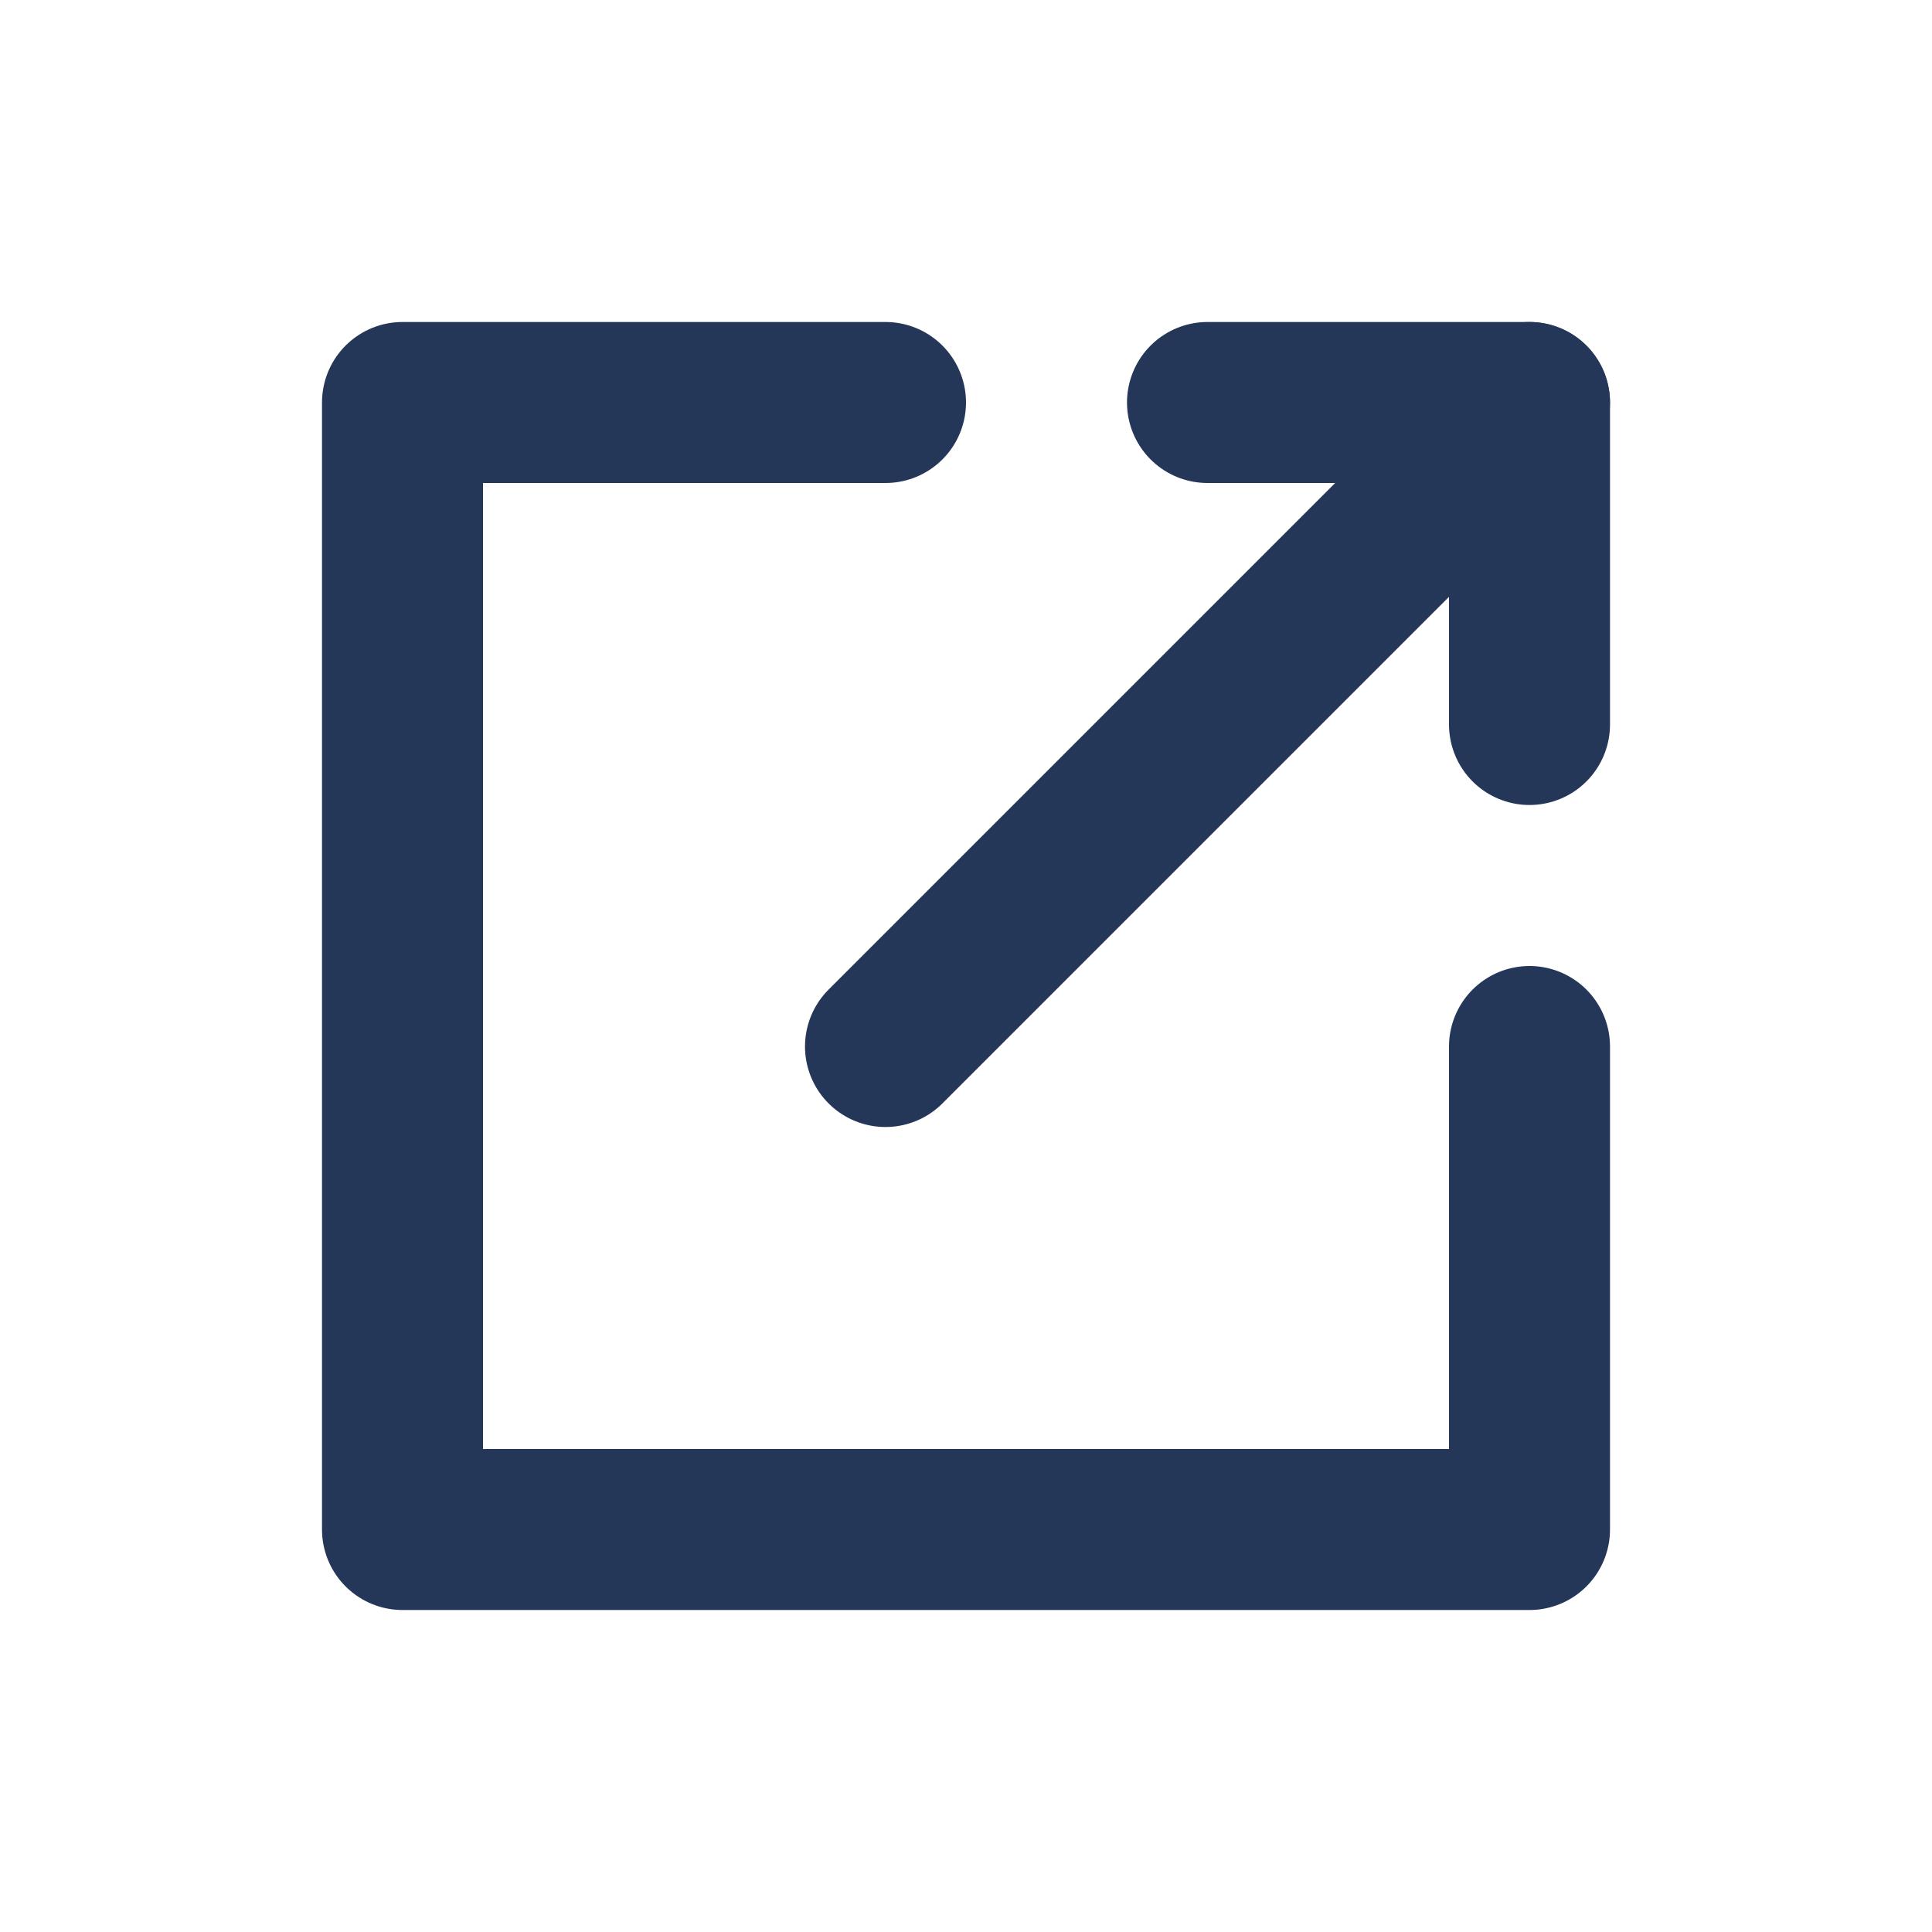
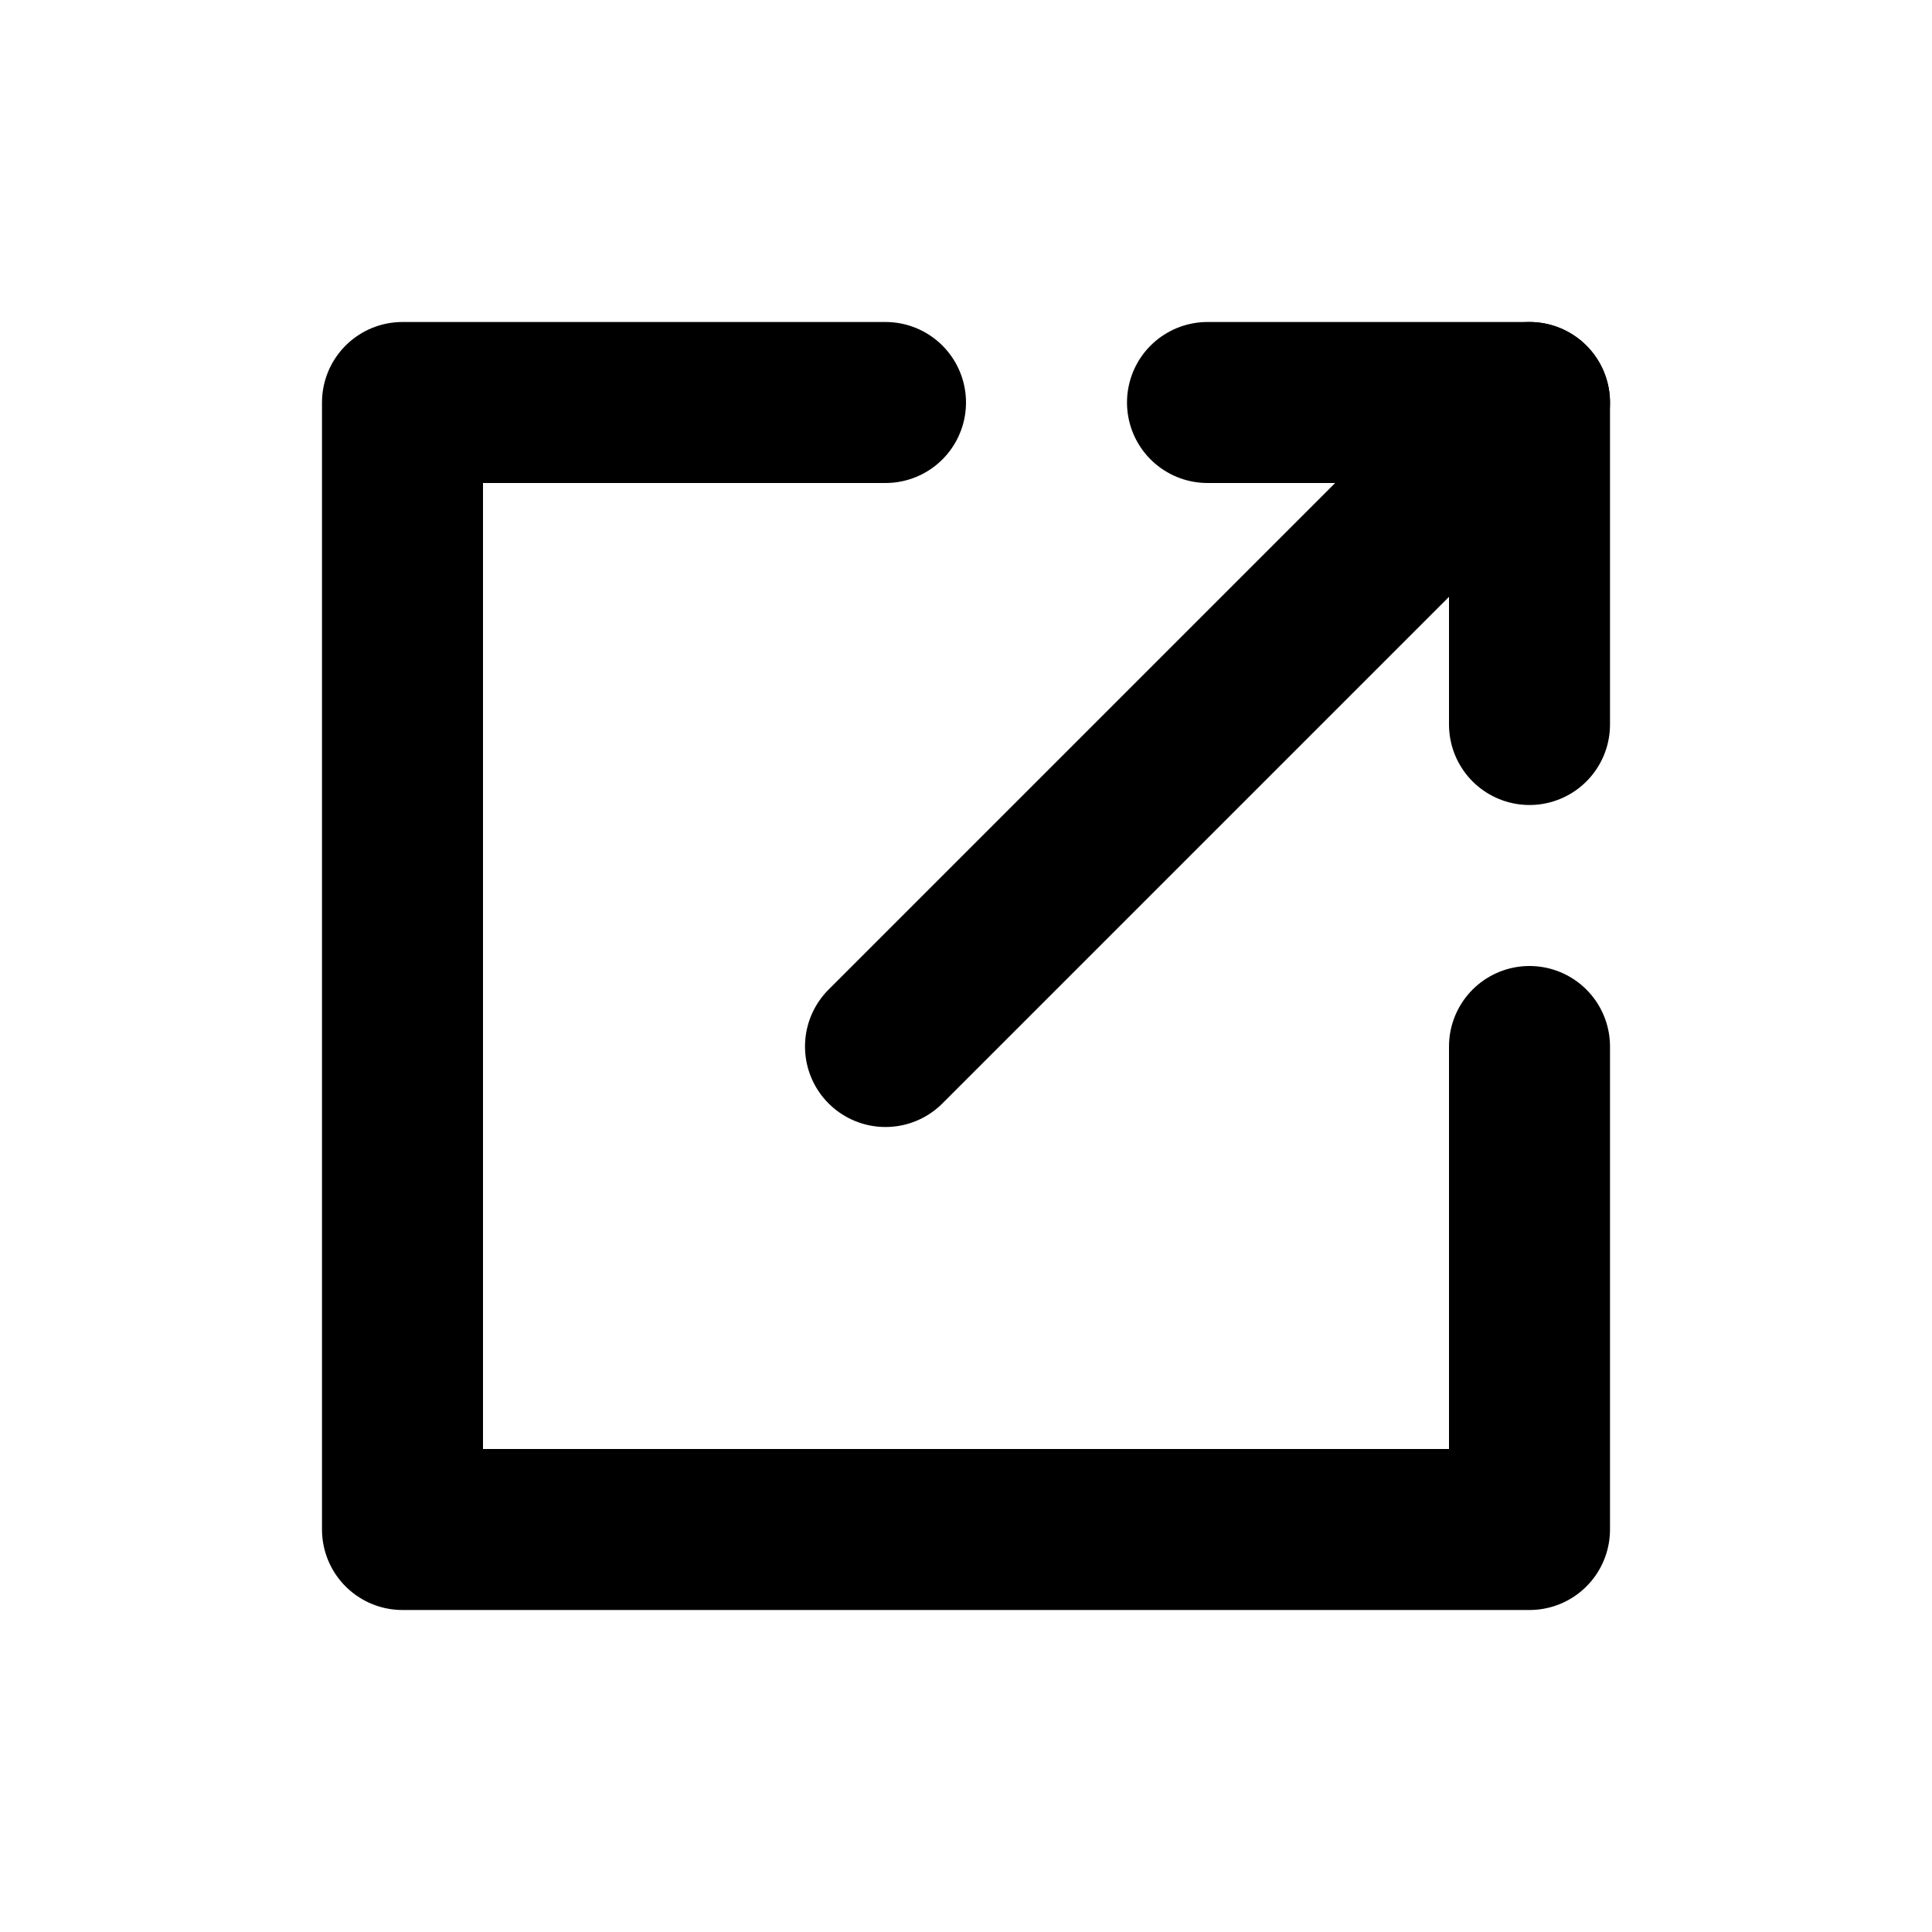
<svg xmlns="http://www.w3.org/2000/svg" width="24px" height="24px" viewBox="0 0 24 24" version="1.1">
  <defs />
  <g id="icons" stroke="none" stroke-width="1" fill="none" fill-rule="evenodd">
    <g id="jira/core/shortcuts">
      <g id="shortcut_icon_24x24">
        <g id="icon_container_transparent">
          <rect x="0" y="0" width="24" height="24" />
        </g>
-         <polyline id="Rectangle-7" stroke="#243759" stroke-width="2" stroke-linecap="round" stroke-linejoin="round" points="19 13 19 19 5 19 5 5 11 5" />
-         <polyline id="Rectangle-7-Copy" stroke="#243759" stroke-width="2" stroke-linecap="round" stroke-linejoin="round" points="19 9 19 5 15 5" />
-         <path d="M11,13 L19,5" id="Path-4" stroke="#243759" stroke-width="2" stroke-linecap="round" stroke-linejoin="round" />
+         <polyline id="Rectangle-7" stroke="currentColor" stroke-width="2" stroke-linecap="round" stroke-linejoin="round" points="19 13 19 19 5 19 5 5 11 5" />
+         <polyline id="Rectangle-7-Copy" stroke="currentColor" stroke-width="2" stroke-linecap="round" stroke-linejoin="round" points="19 9 19 5 15 5" />
+         <path d="M11,13 L19,5" id="Path-4" stroke="currentColor" stroke-width="2" stroke-linecap="round" stroke-linejoin="round" />
      </g>
    </g>
  </g>
</svg>
